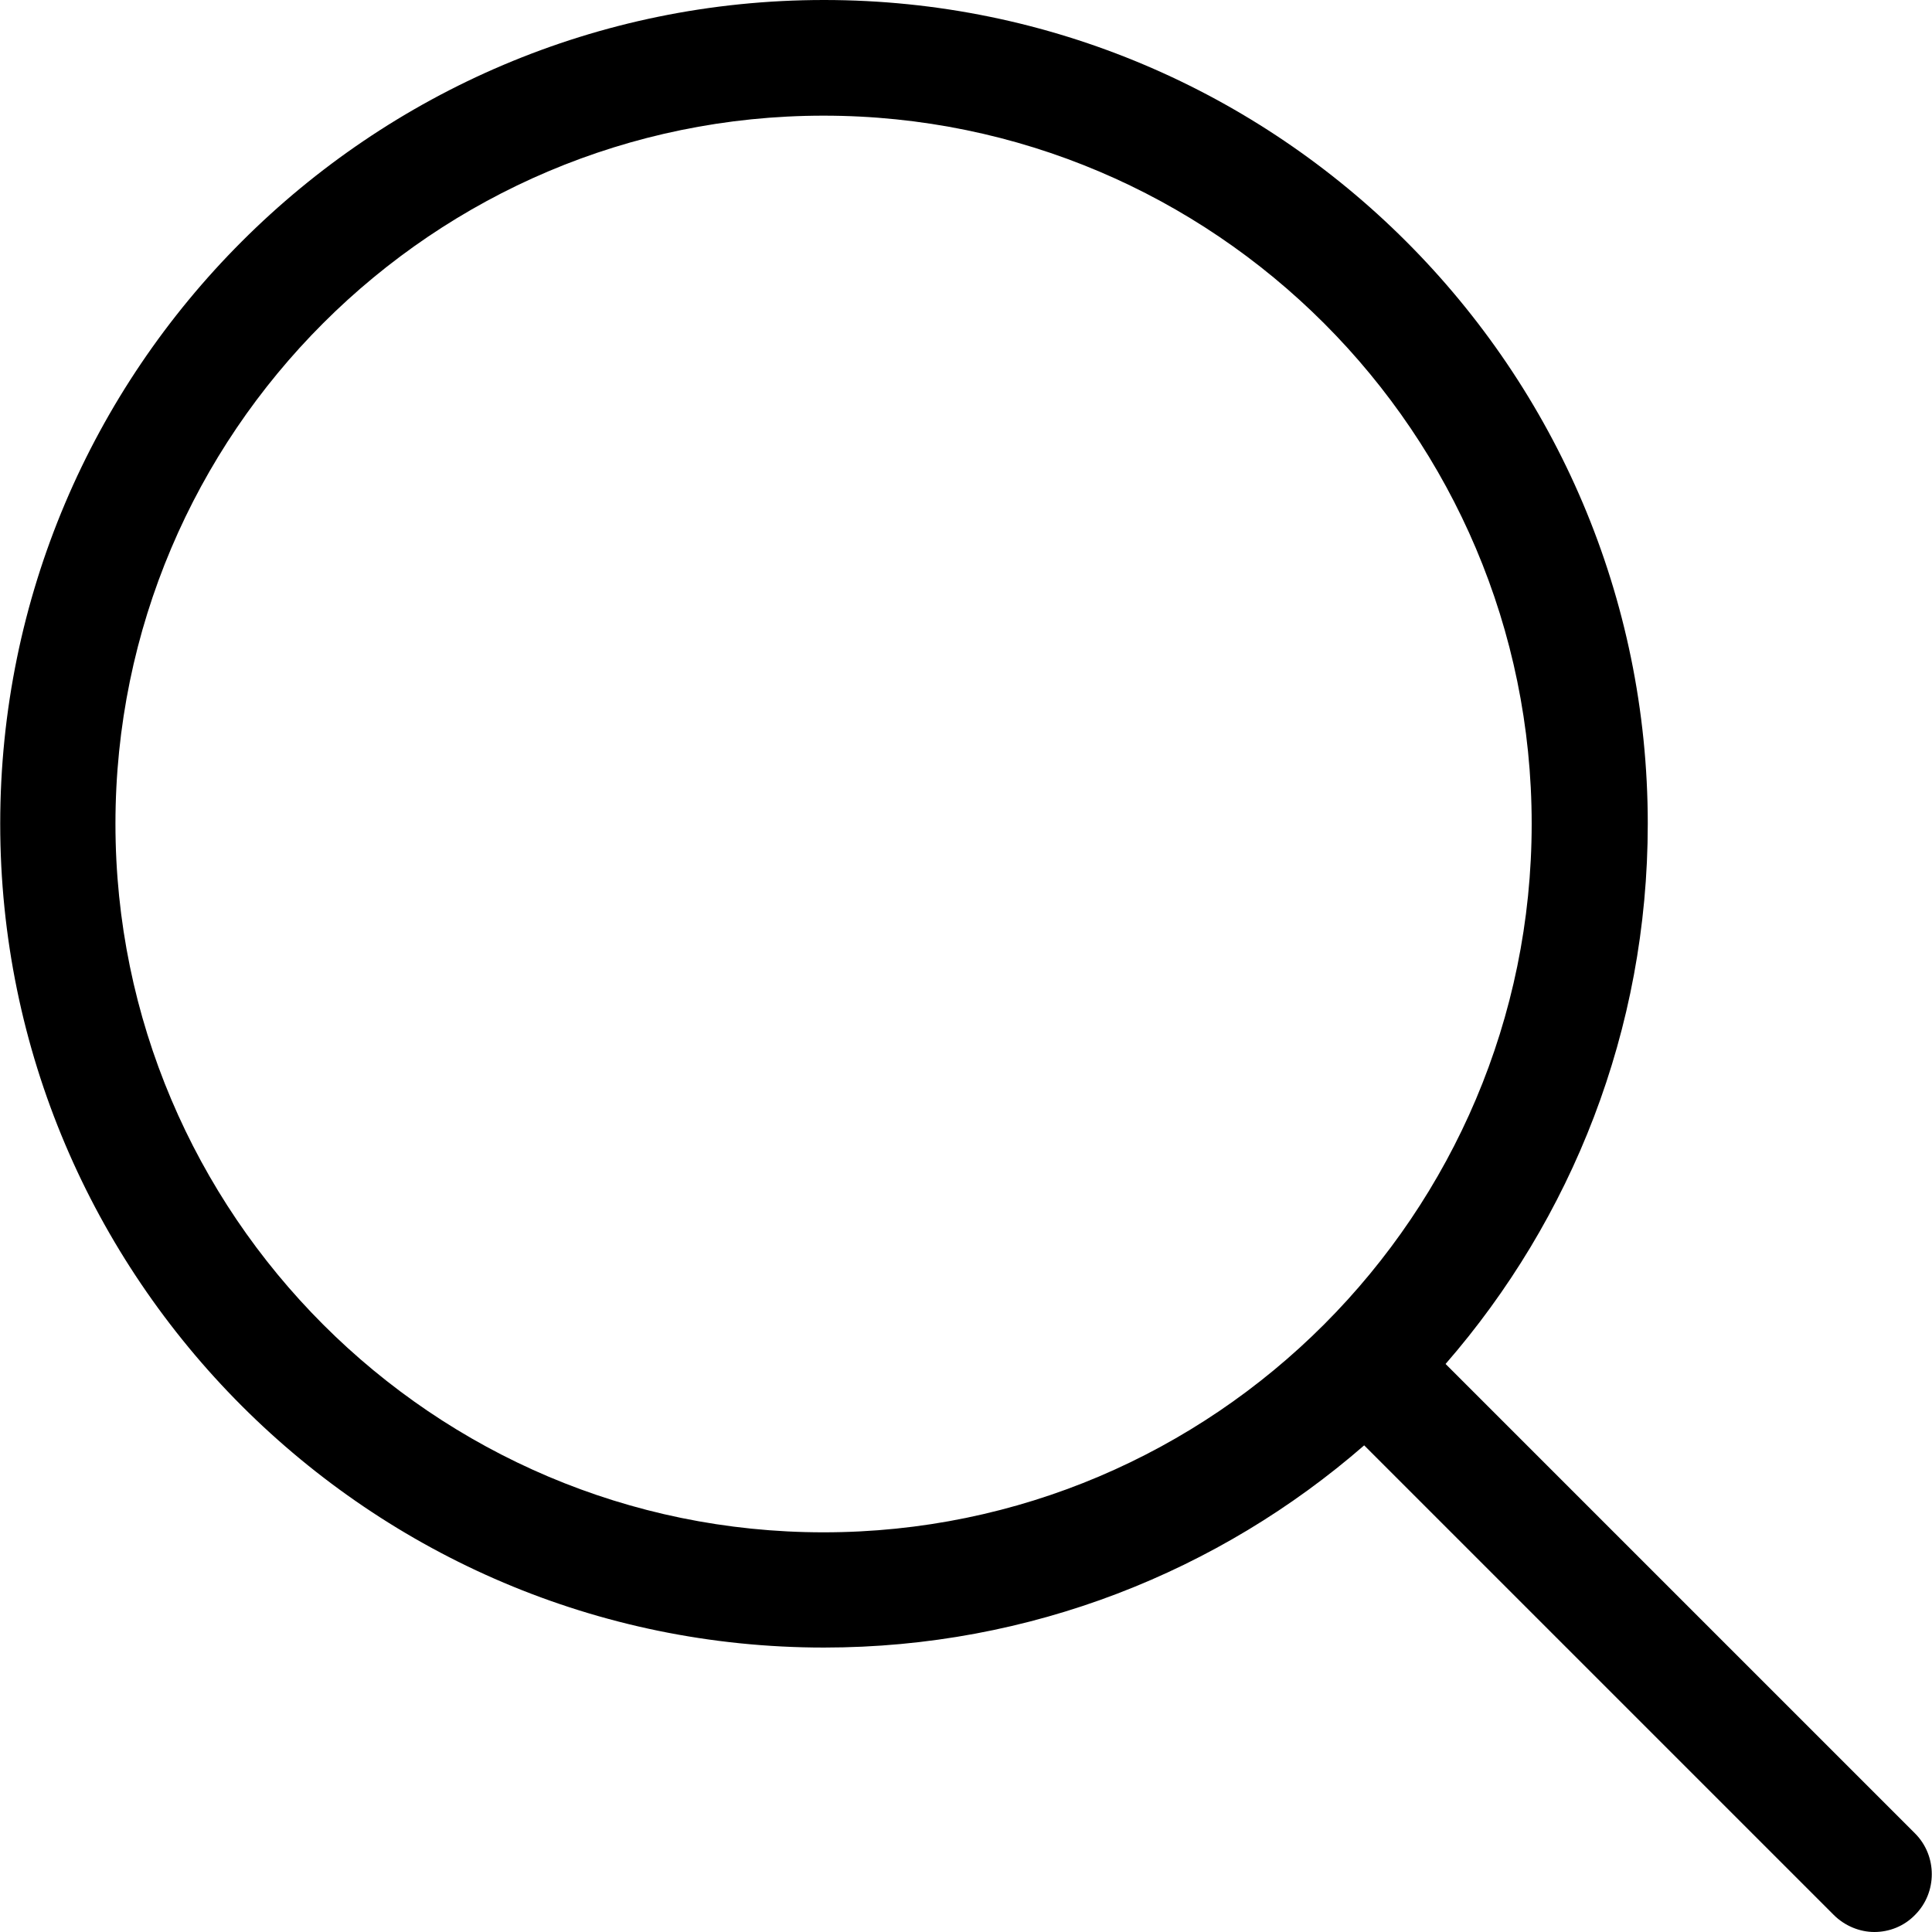
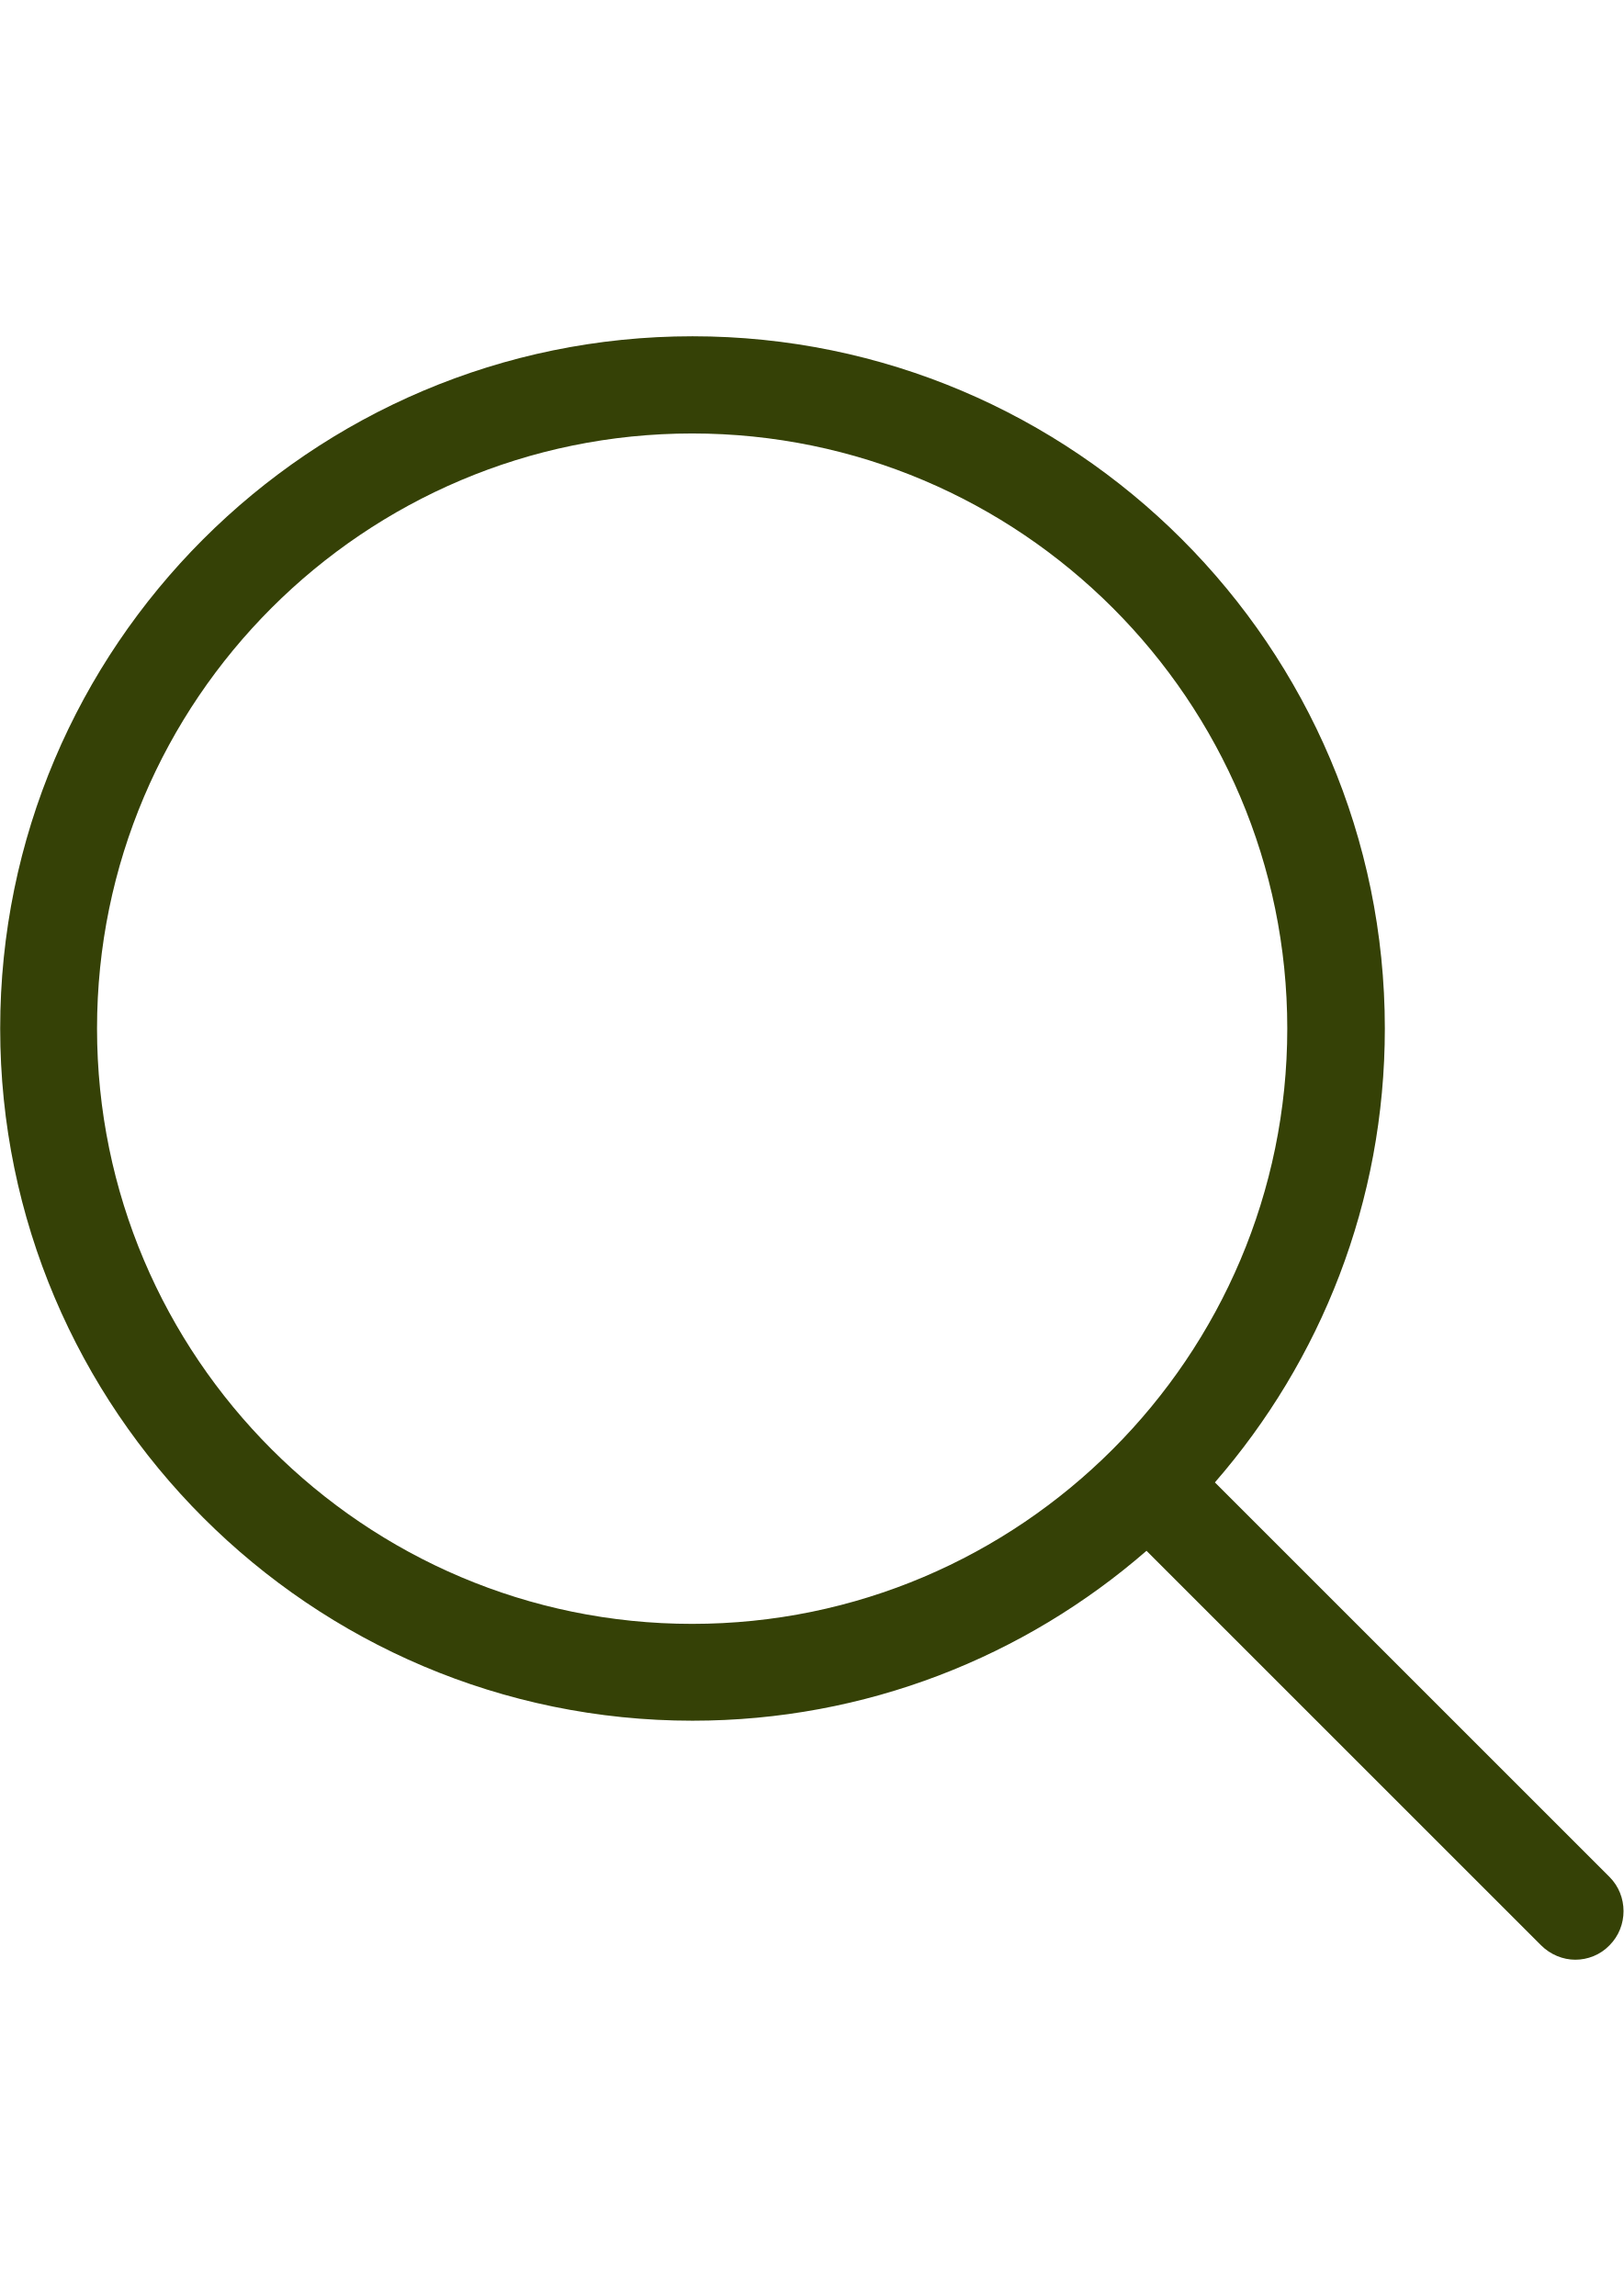
- <svg xmlns="http://www.w3.org/2000/svg" version="1.1" id="Capa_1" x="0px" y="0px" viewBox="0 0 451 451" style="enable-background:new 0 0 451 451;" xml:space="preserve">
+ <svg xmlns="http://www.w3.org/2000/svg" version="1.2" baseProfile="tiny" id="Capa_1" x="0px" y="0px" width="595.279px" height="841.891px" viewBox="0 0 595.279 841.891" xml:space="preserve">
  <g>
-     <path d="M447.05,428l-109.6-109.6c29.4-33.8,47.2-77.9,47.2-126.1C384.65,86.2,298.35,0,192.35,0C86.25,0,0.05,86.3,0.05,192.3   s86.3,192.3,192.3,192.3c48.2,0,92.3-17.8,126.1-47.2L428.05,447c2.6,2.6,6.1,4,9.5,4s6.9-1.3,9.5-4   C452.25,441.8,452.25,433.2,447.05,428z M26.95,192.3c0-91.2,74.2-165.3,165.3-165.3c91.2,0,165.3,74.2,165.3,165.3   s-74.1,165.4-165.3,165.4C101.15,357.7,26.95,283.5,26.95,192.3z" />
+     <path fill="#354106" d="M590.067,688.228L445.404,543.564c38.806-44.612,62.301-102.82,62.301-166.44   c0-140.042-113.909-253.819-253.819-253.819c-140.043,0-253.819,113.909-253.819,253.819c0,139.91,113.909,253.819,253.819,253.819   c63.619,0,121.828-23.495,166.44-62.3l144.663,144.662c3.432,3.432,8.051,5.279,12.539,5.279c4.487,0,9.107-1.716,12.539-5.279   C596.93,706.442,596.93,695.091,590.067,688.228z M35.572,377.124c0-120.376,97.938-218.182,218.182-218.182   c120.376,0,218.181,97.938,218.181,218.182s-97.805,218.313-218.181,218.313C133.509,595.438,35.572,497.5,35.572,377.124z" />
  </g>
-   <g>
- </g>
-   <g>
- </g>
-   <g>
- </g>
-   <g>
- </g>
-   <g>
- </g>
-   <g>
- </g>
-   <g>
- </g>
-   <g>
- </g>
-   <g>
- </g>
-   <g>
- </g>
-   <g>
- </g>
-   <g>
- </g>
-   <g>
- </g>
-   <g>
- </g>
-   <g>
- </g>
</svg>
